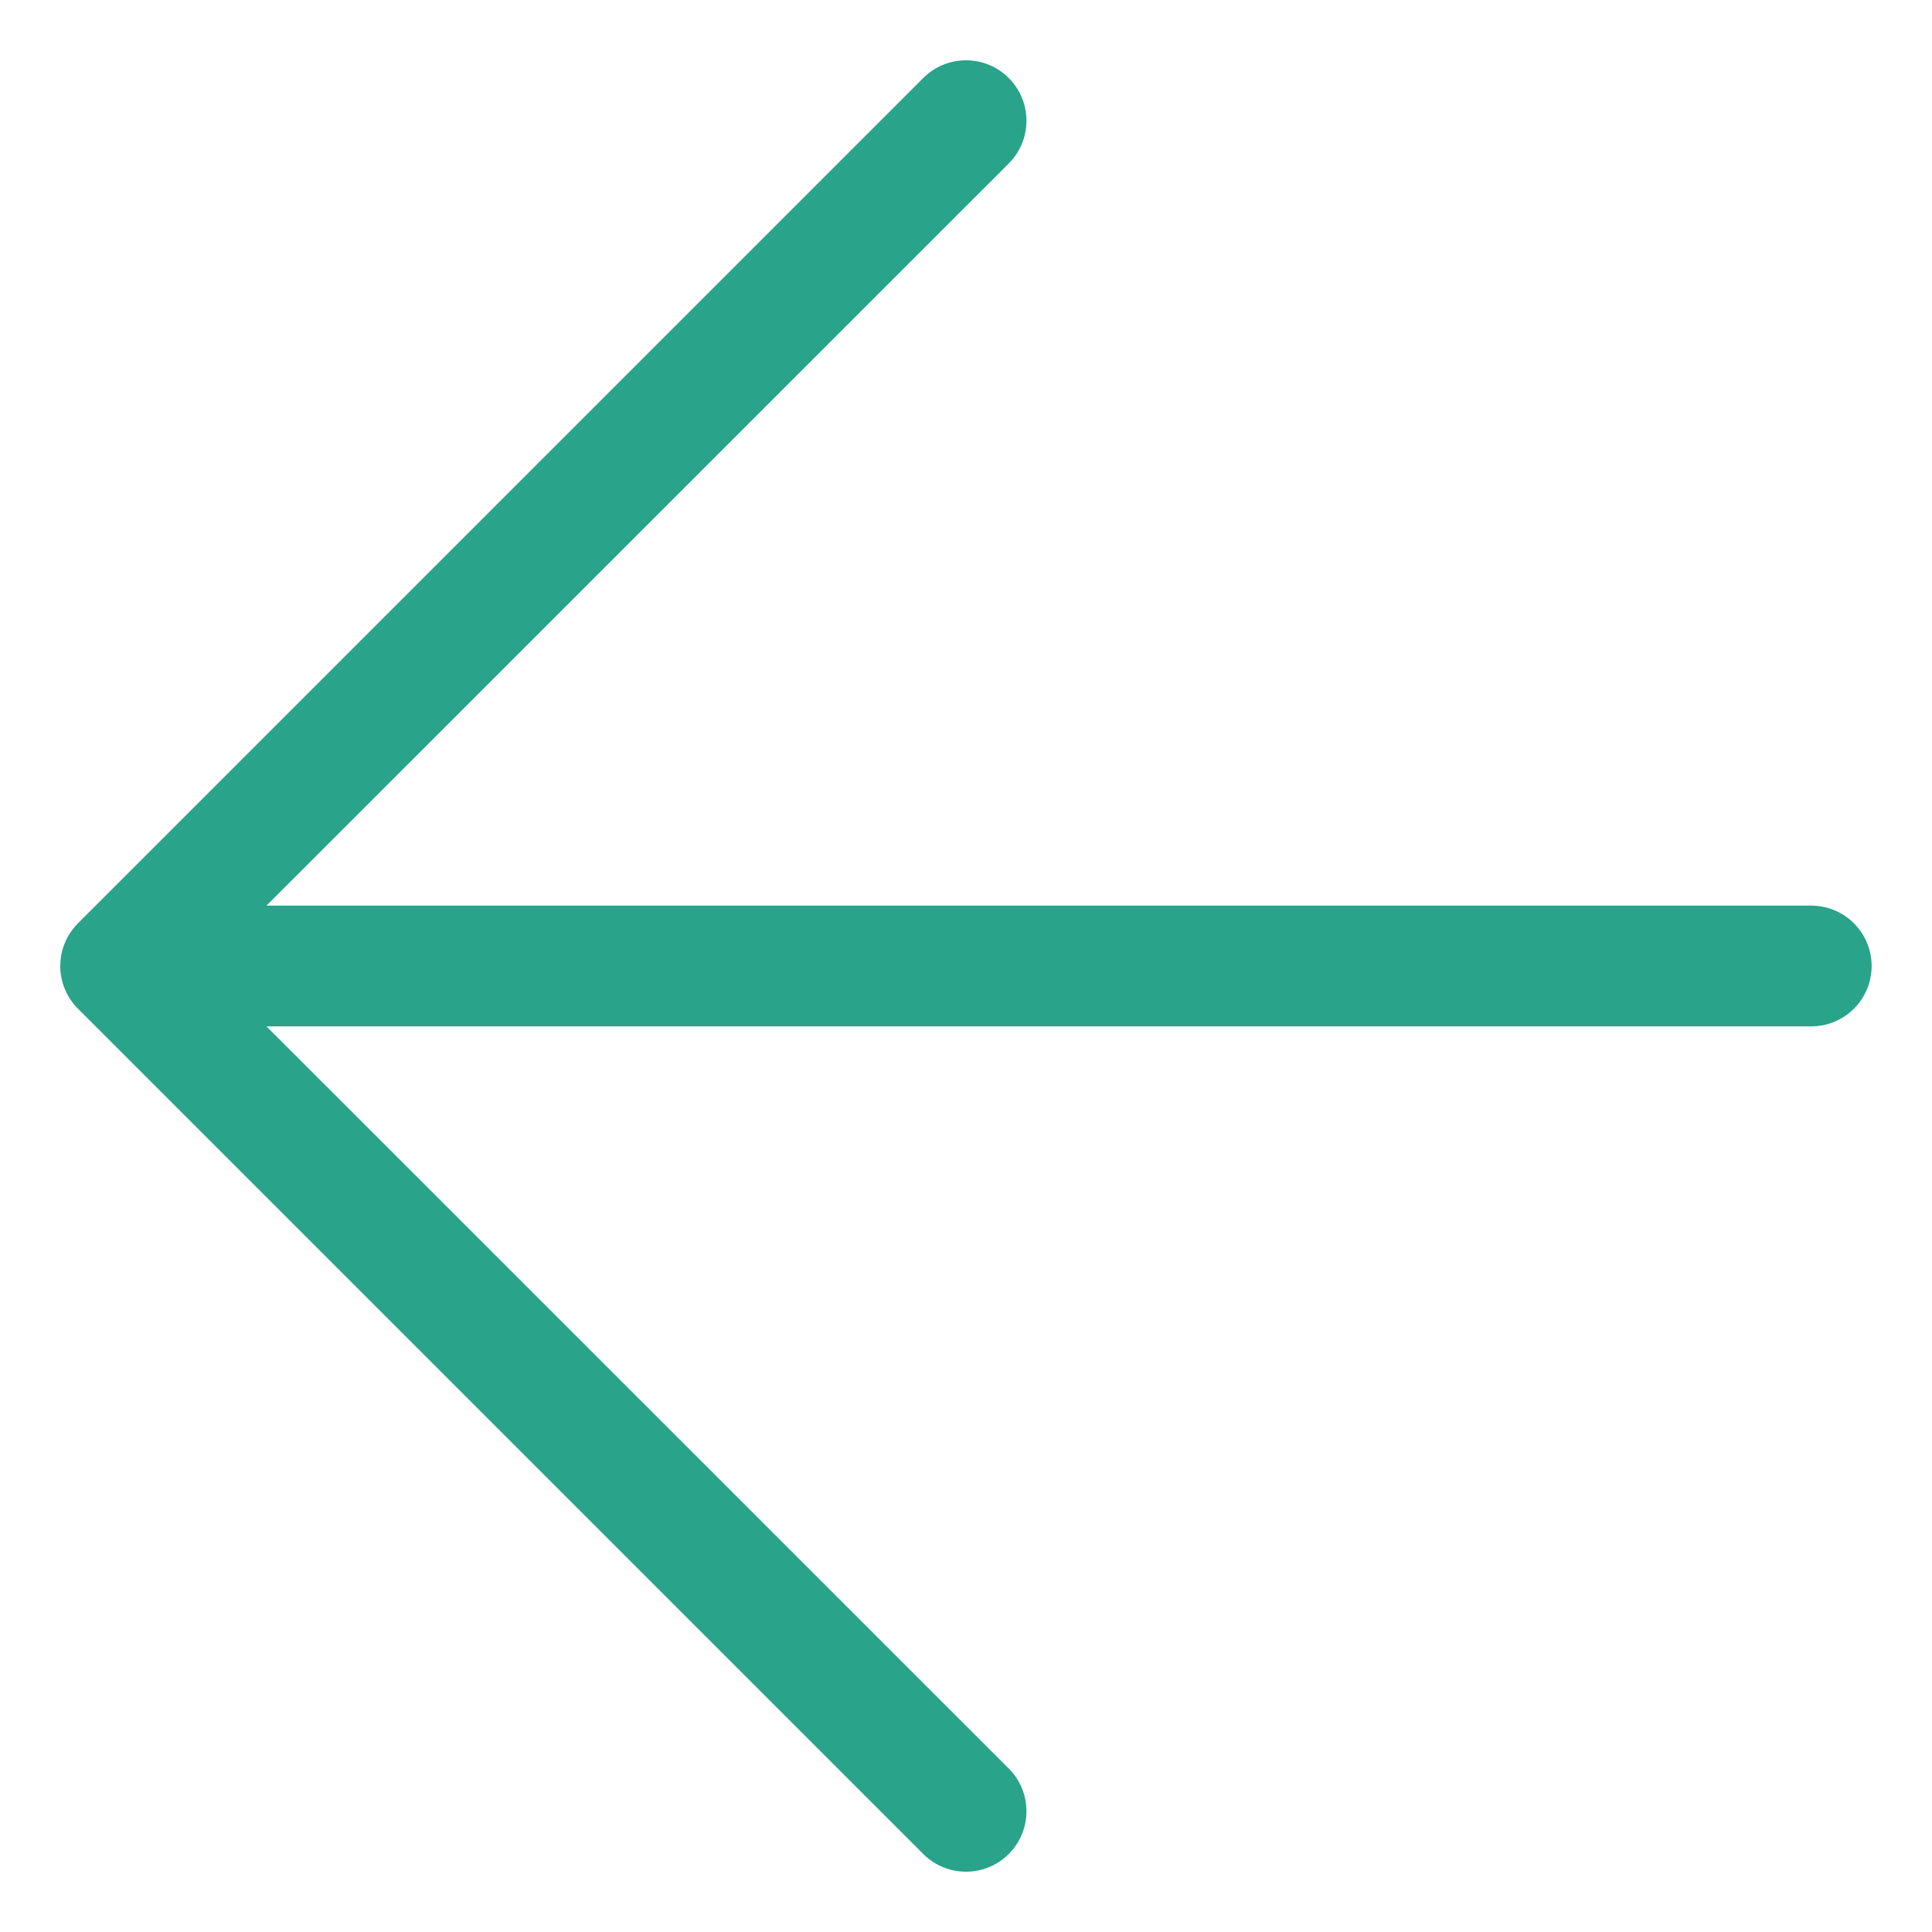
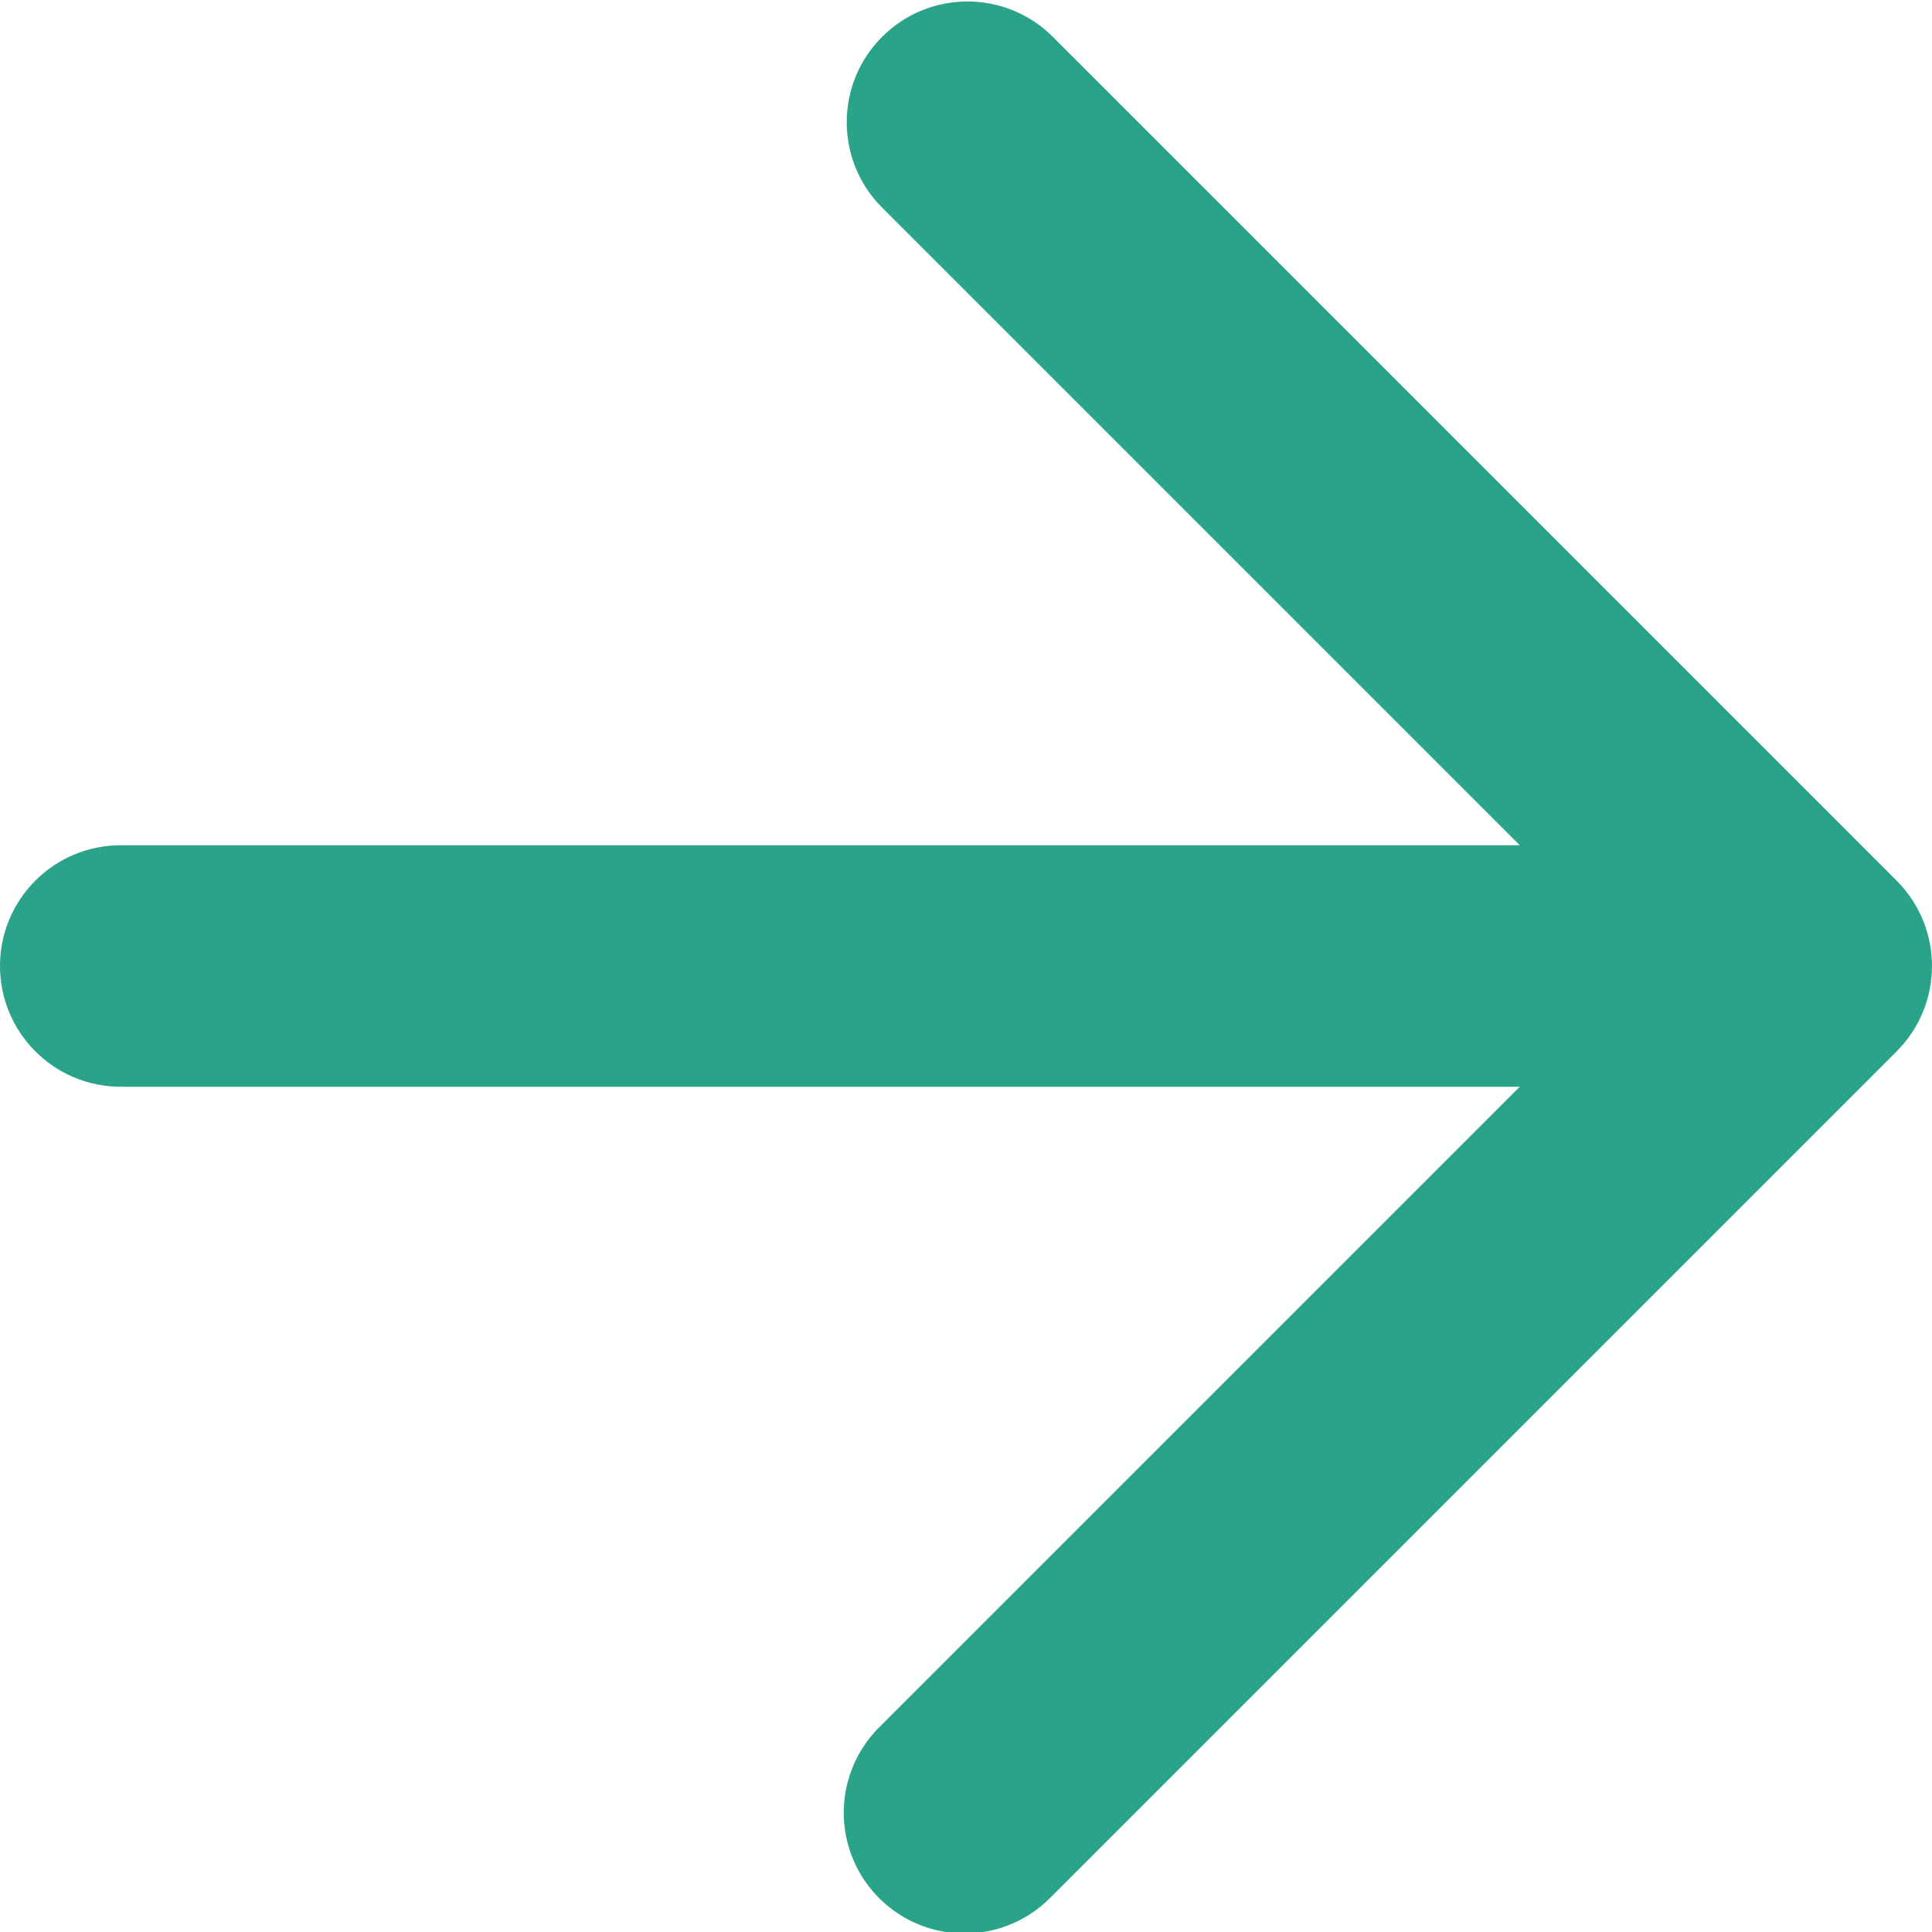
- <svg xmlns="http://www.w3.org/2000/svg" width="16" height="16">
-   <path fill="#29A389" d="M2.207 7.5l6.147-6.146a.5.5 0 1 0-.708-.708l-7 7a.5.5 0 0 0 0 .708l7 7a.5.5 0 0 0 .708-.708L2.207 8.5H15a.5.5 0 0 0 0-1H2.207z" />
+ <svg xmlns="http://www.w3.org/2000/svg" viewBox="0 0 16 16">
+   <path fill="#29A389" d="M12.586 7L7.293 1.707A1 1 0 0 1 8.707.293l7 7a1 1 0 0 1 0 1.414l-7 7a1 1 0 1 1-1.414-1.414L12.586 9H1a1 1 0 1 1 0-2h11.586z" />
</svg>
